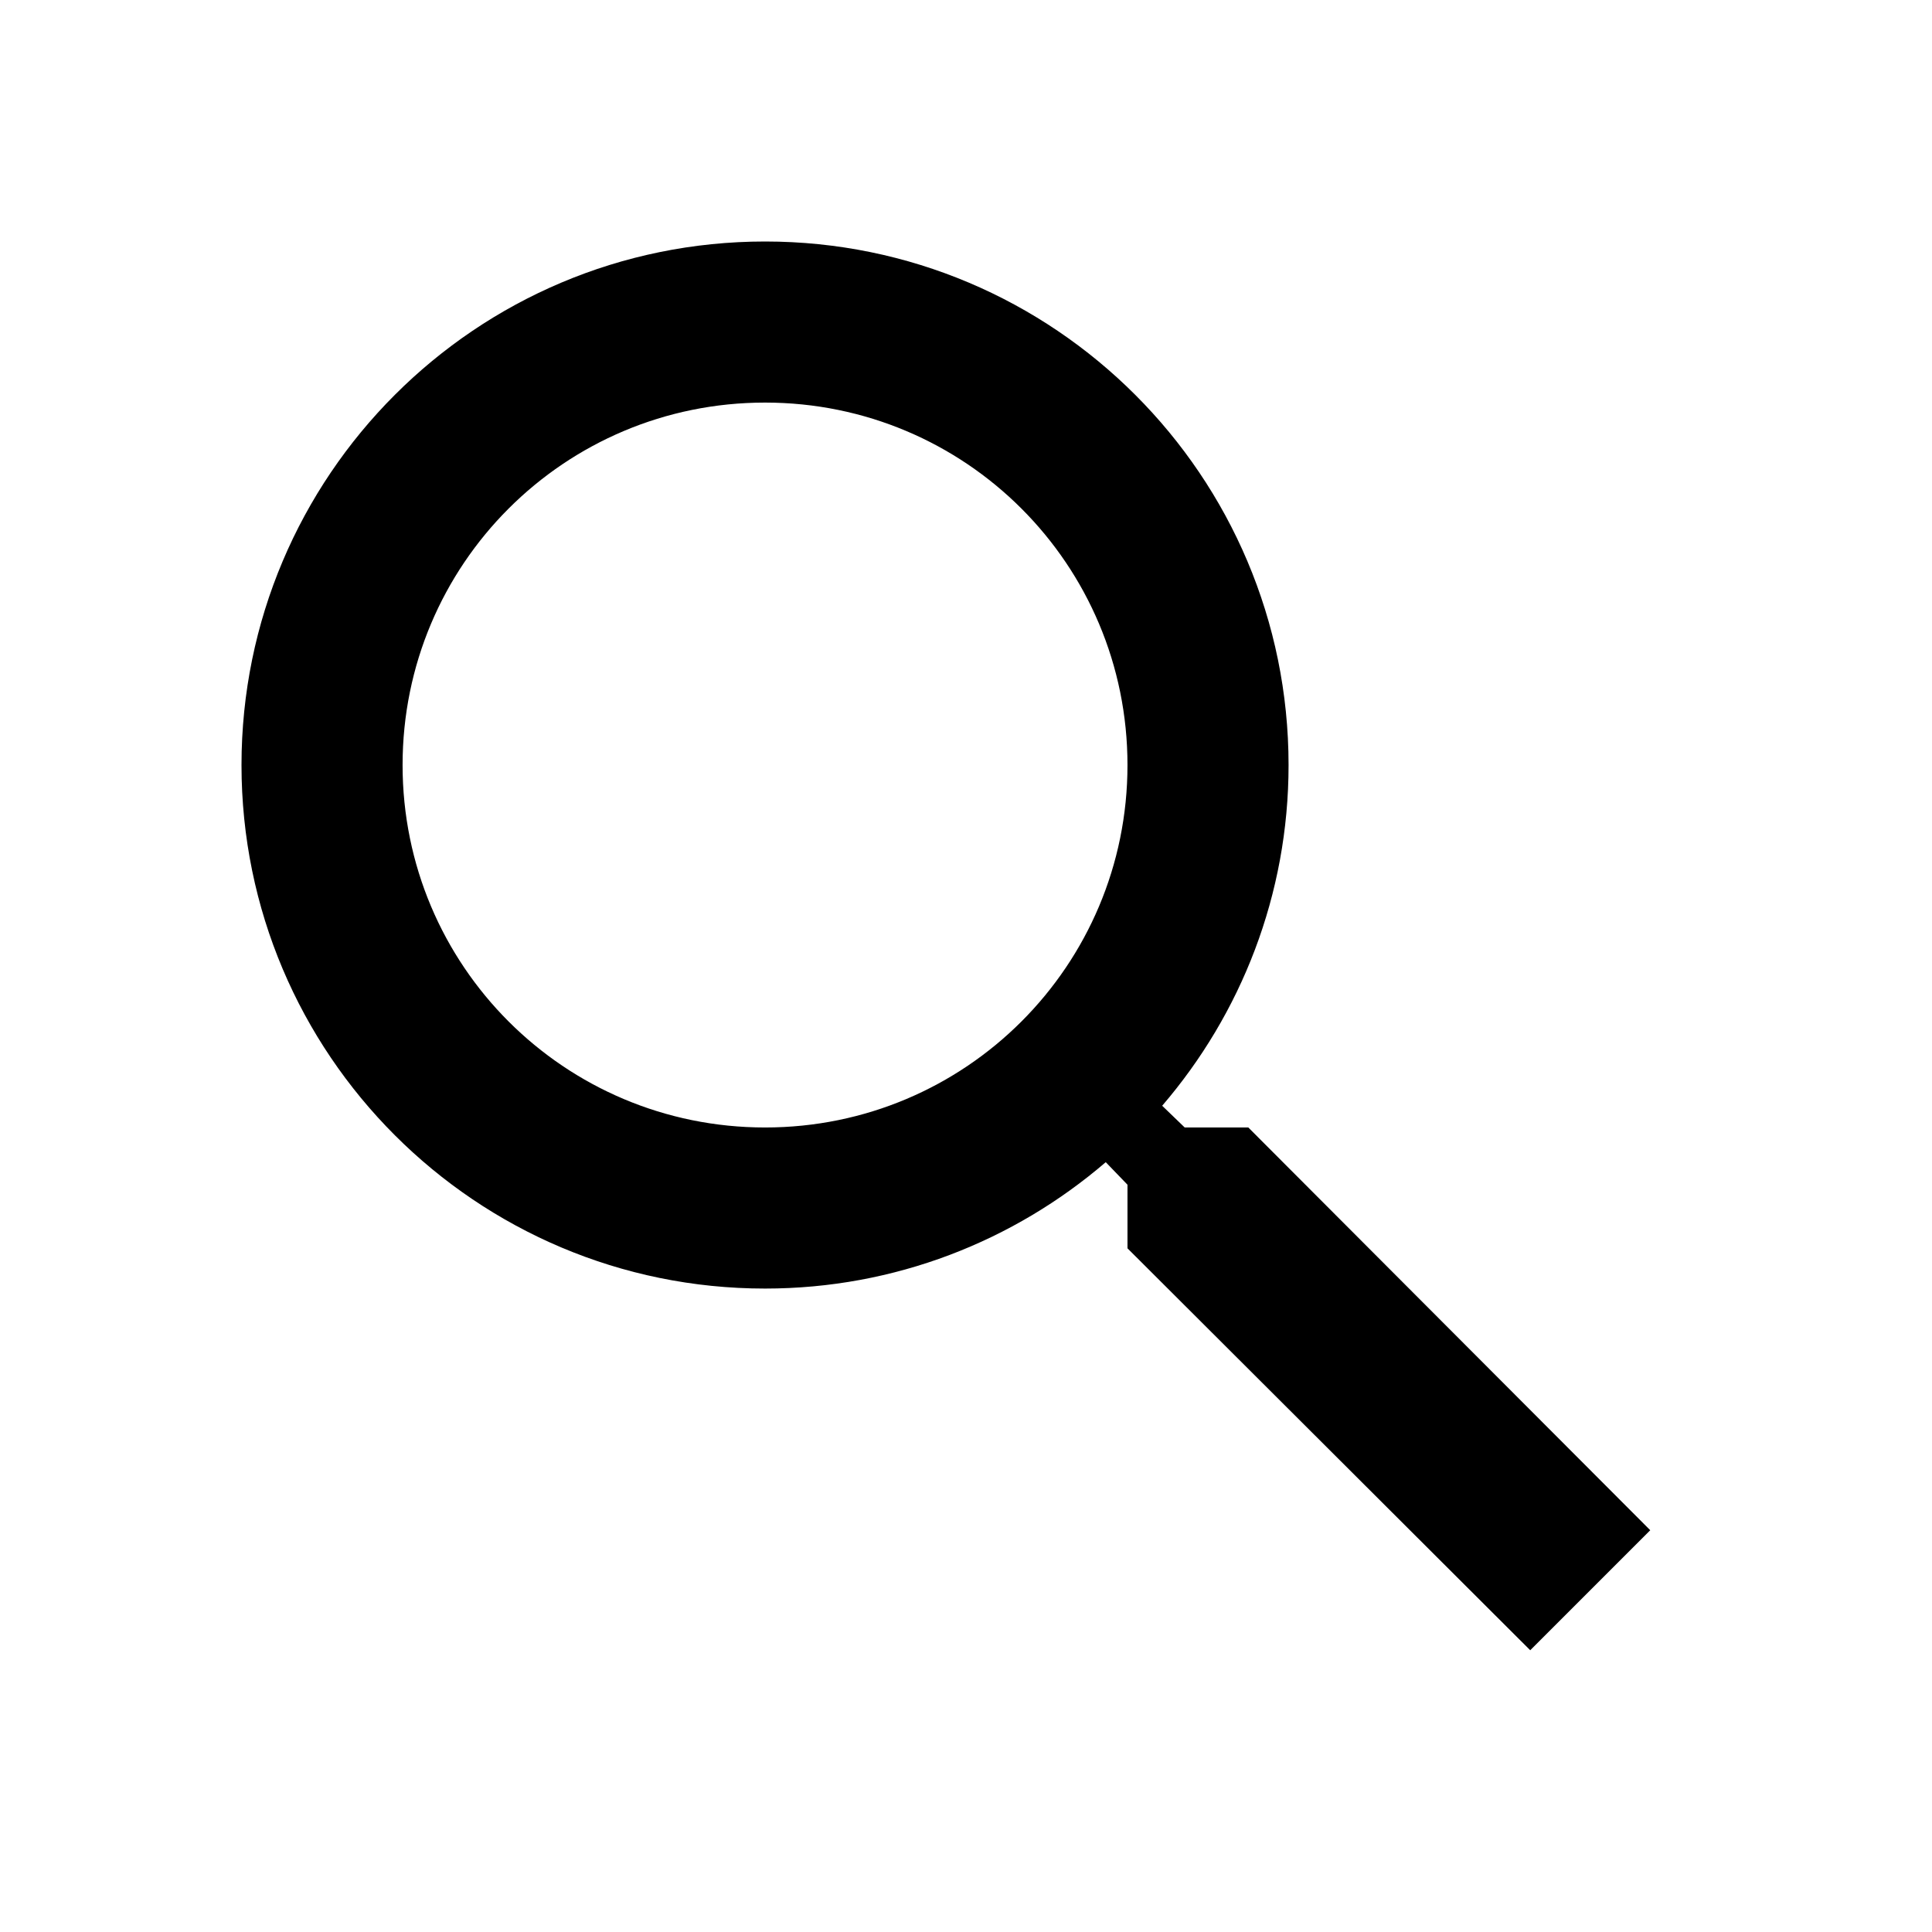
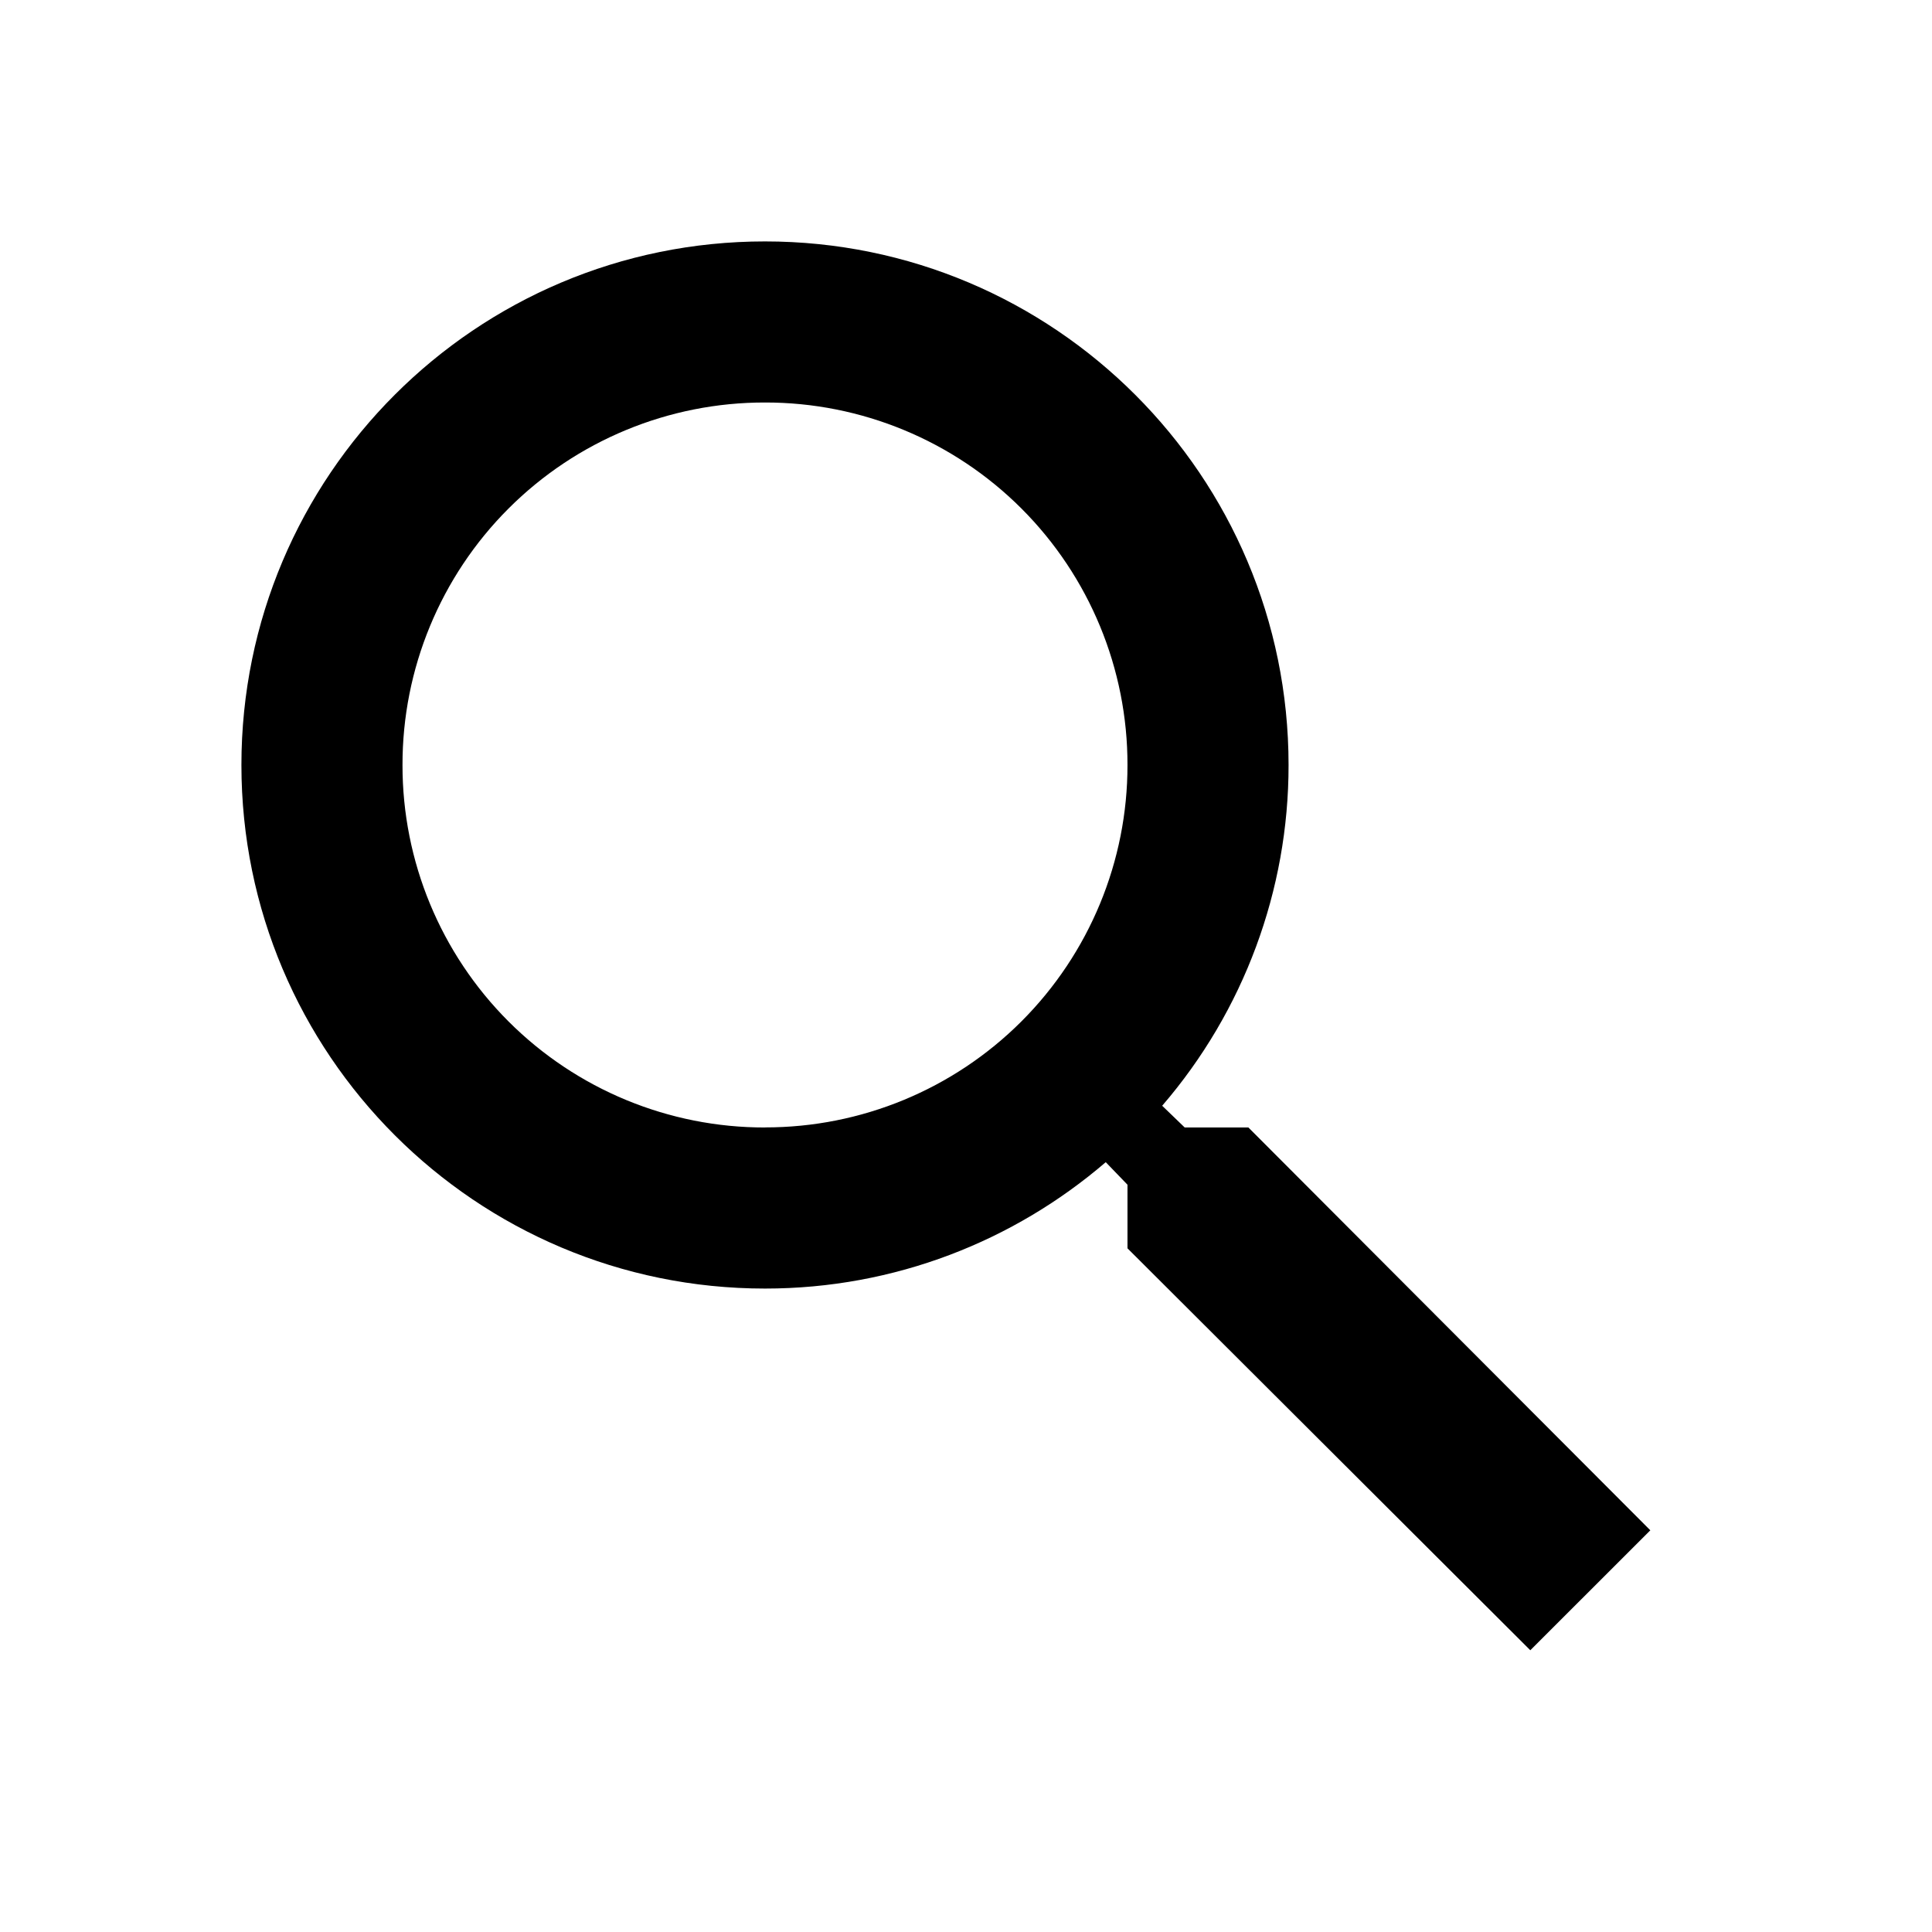
- <svg xmlns="http://www.w3.org/2000/svg" width="40px" height="40px" viewBox="0 0 24 24" version="1.1">
-   <defs />
-   <g id="out" stroke="none" stroke-width="1" fill="none" fill-rule="evenodd">
-     <path d="M15.507,14.006 L14.717,14.006 L14.437,13.736 C15.417,12.595 16.007,11.115 16.007,9.504 C16.007,5.912 13.096,3 9.504,3 C5.912,3 3,5.912 3,9.504 C3,13.096 5.912,16.007 9.504,16.007 C11.115,16.007 12.595,15.417 13.736,14.437 L14.006,14.717 L14.006,15.507 L19.009,20.5 L20.5,19.009 L15.507,14.006 L15.507,14.006 L15.507,14.006 Z M9.504,14.006 C7.012,14.006 5.001,11.995 5.001,9.504 C5.001,7.012 7.012,5.001 9.504,5.001 C11.995,5.001 14.006,7.012 14.006,9.504 C14.006,11.995 11.995,14.006 9.504,14.006 L9.504,14.006 L9.504,14.006 Z" id="path" fill="#000000" />
-   </g>
+ <svg xmlns="http://www.w3.org/2000/svg" width="40" height="40" viewBox="0 0 24 24">
+   <path fill-rule="evenodd" d="M15.507 14.006h-.79l-.28-.27a6.475 6.475 0 0 0 1.57-4.232 6.504 6.504 0 1 0-6.503 6.503c1.61 0 3.091-.59 4.232-1.57l.27.28v.79L19.01 20.5l1.491-1.49-4.993-5.004zm-6.003 0A4.497 4.497 0 0 1 5 9.504 4.497 4.497 0 0 1 9.504 5a4.497 4.497 0 0 1 4.502 4.503 4.497 4.497 0 0 1-4.502 4.502z" />
</svg>
